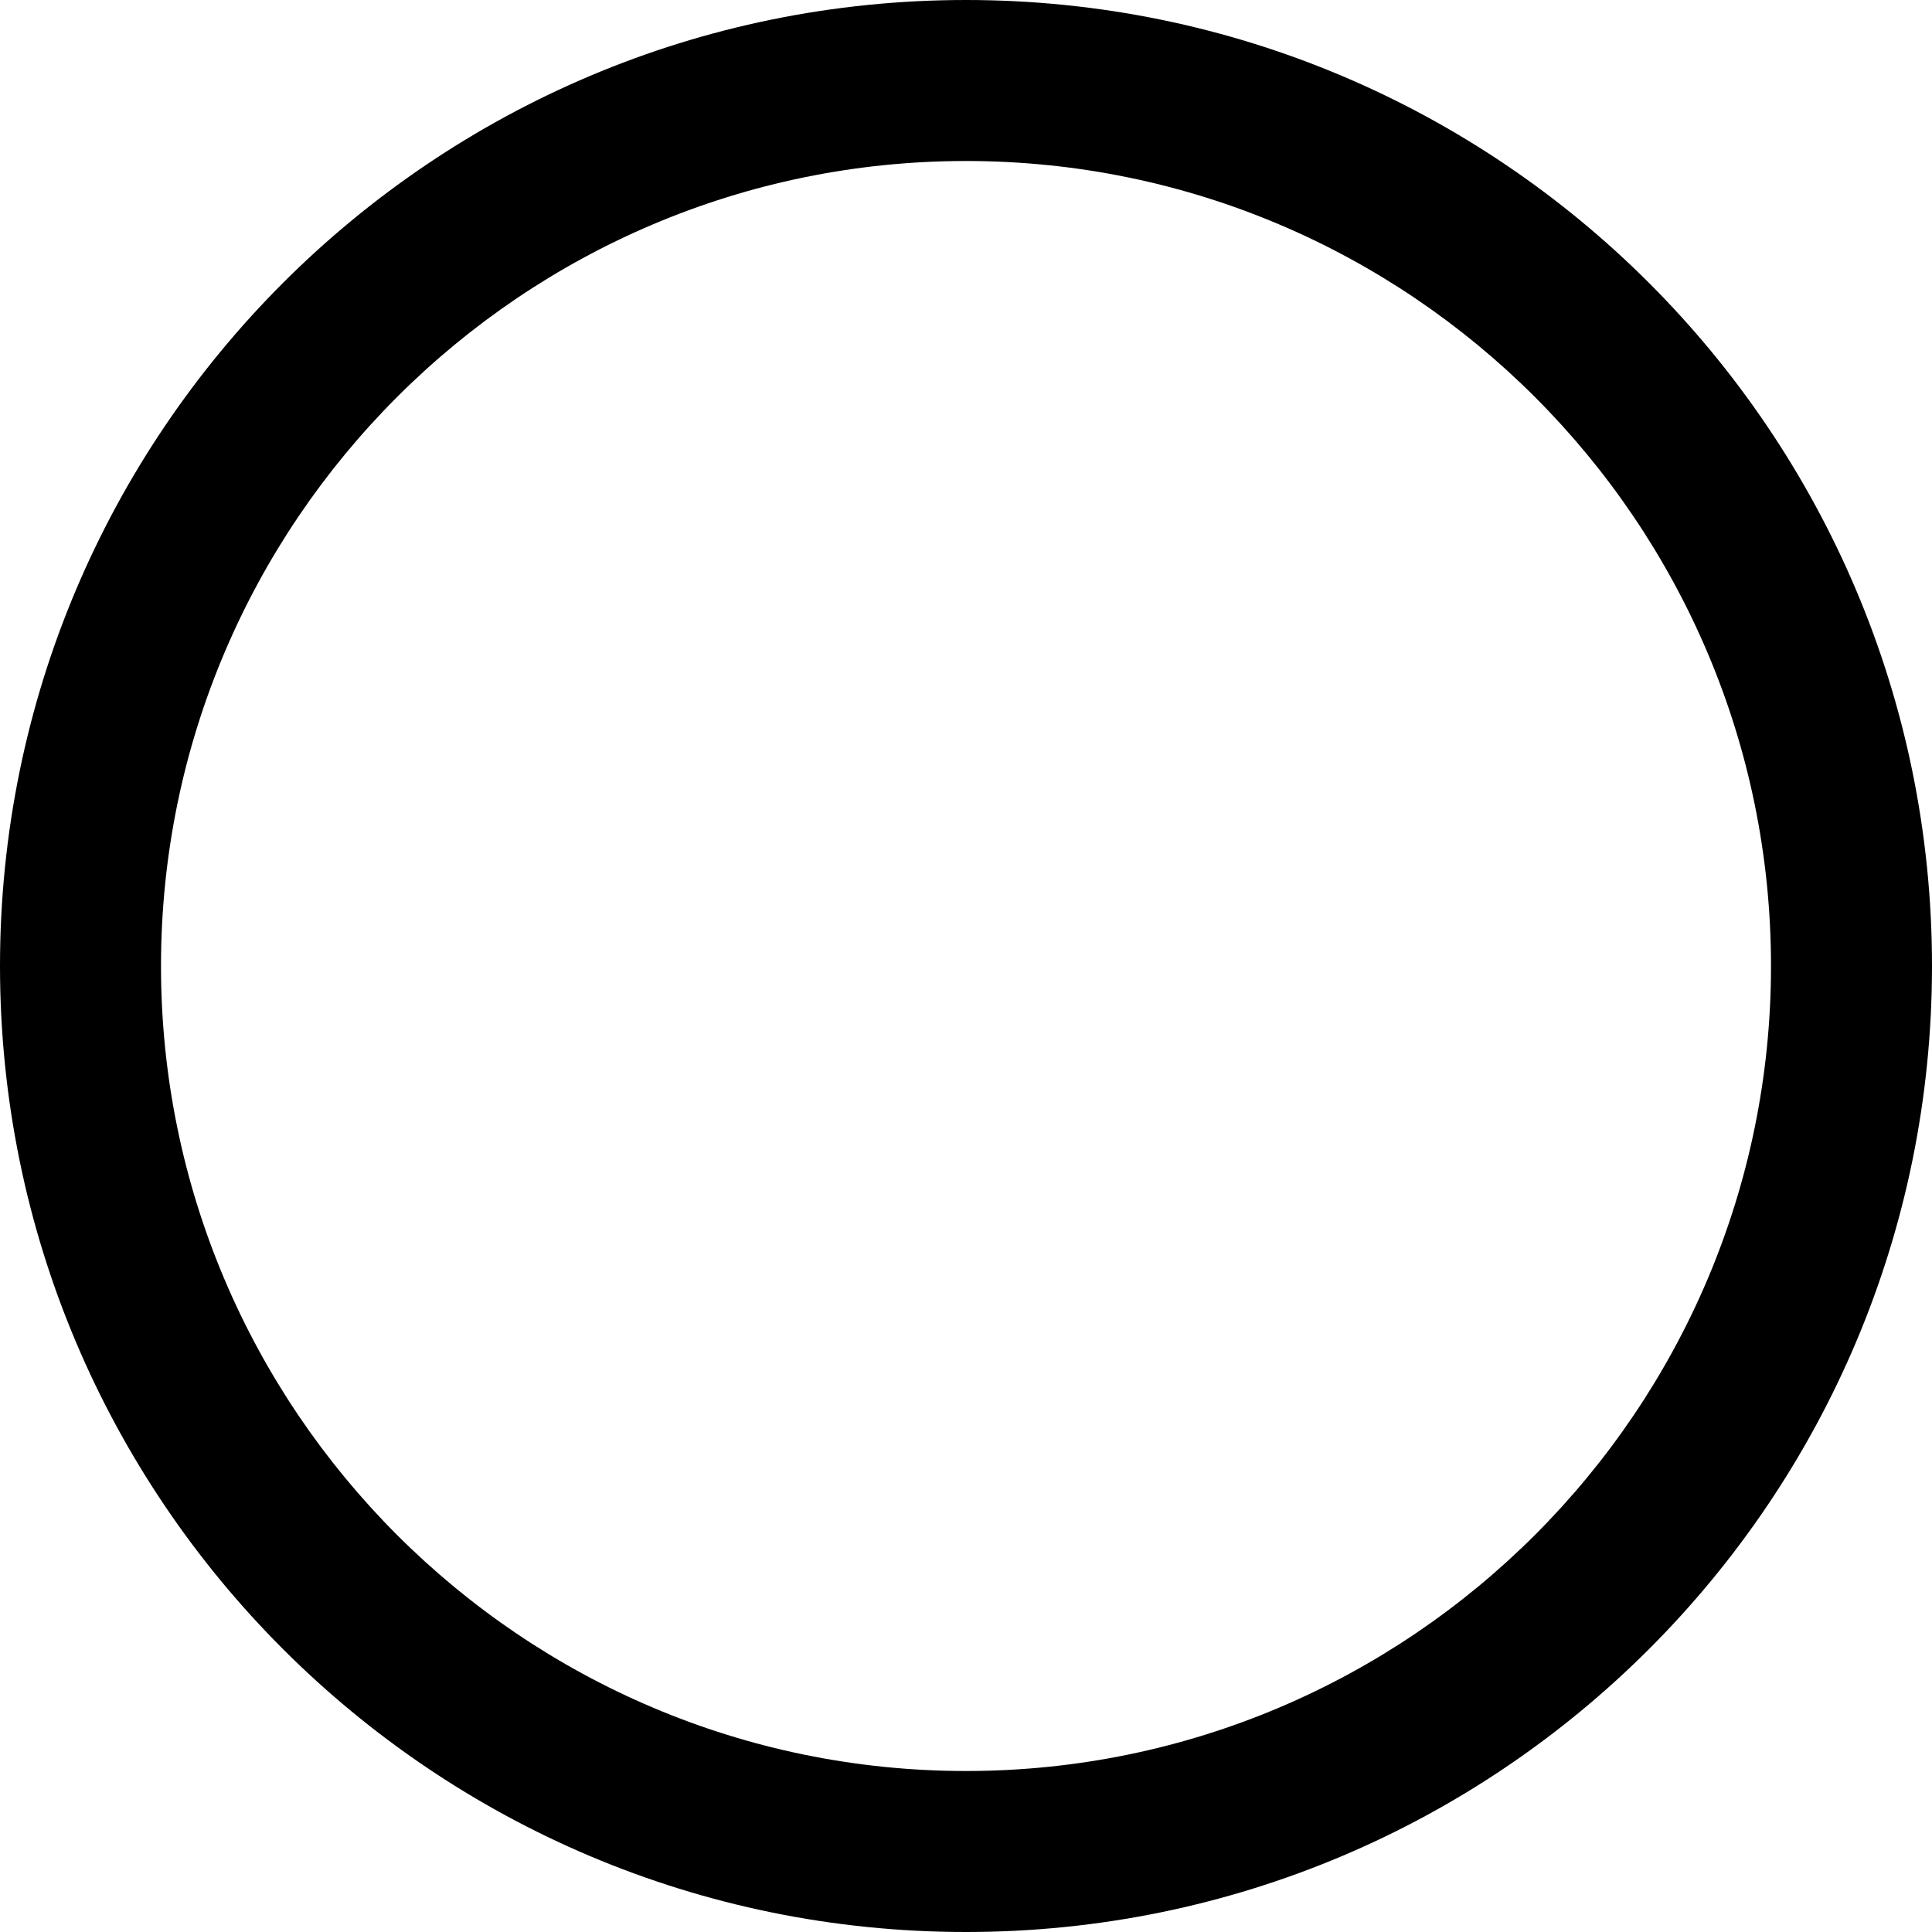
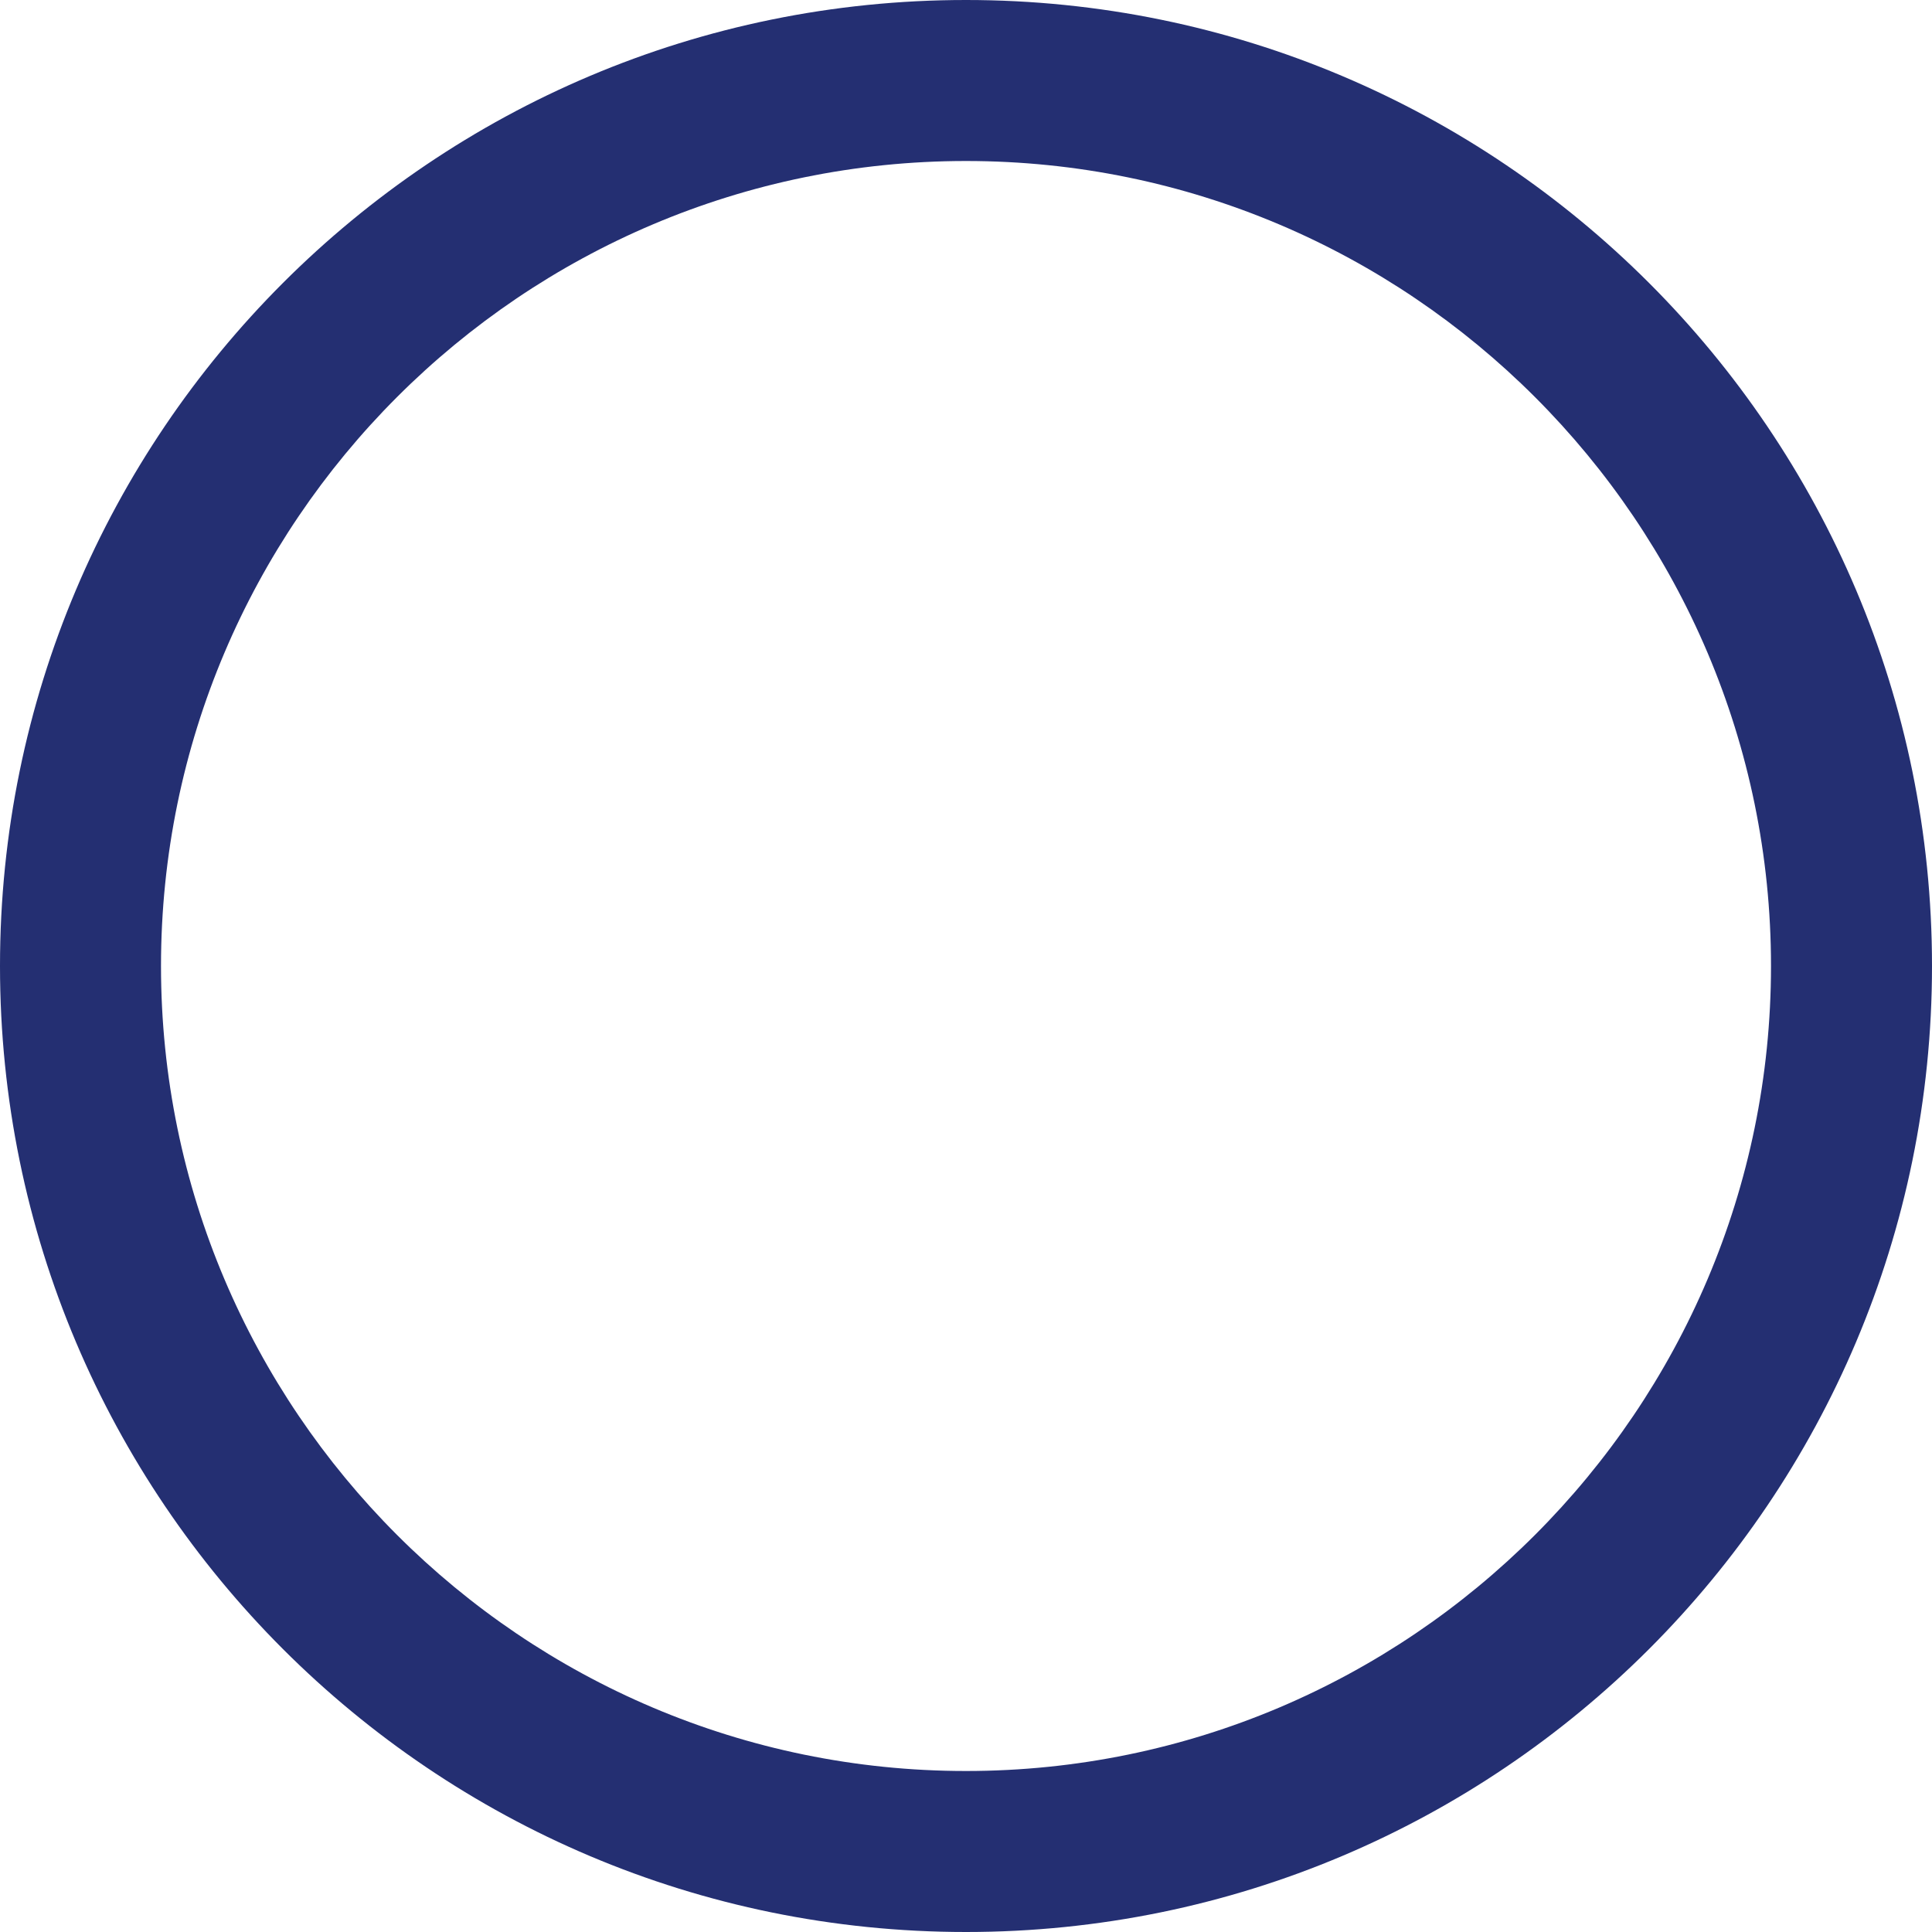
- <svg xmlns="http://www.w3.org/2000/svg" width="24" height="24" viewBox="0 0 24 24">
+ <svg xmlns="http://www.w3.org/2000/svg" width="24" height="24" viewBox="0 0 24 24" fill="#242F72">
  <path d="M12 2c5.514 0 10 4.486 10 10s-4.486 10-10 10-10-4.486-10-10 4.486-10 10-10zm0-2c-6.627 0-12 5.373-12 12s5.373 12 12 12 12-5.373 12-12-5.373-12-12-12z" />
</svg>
